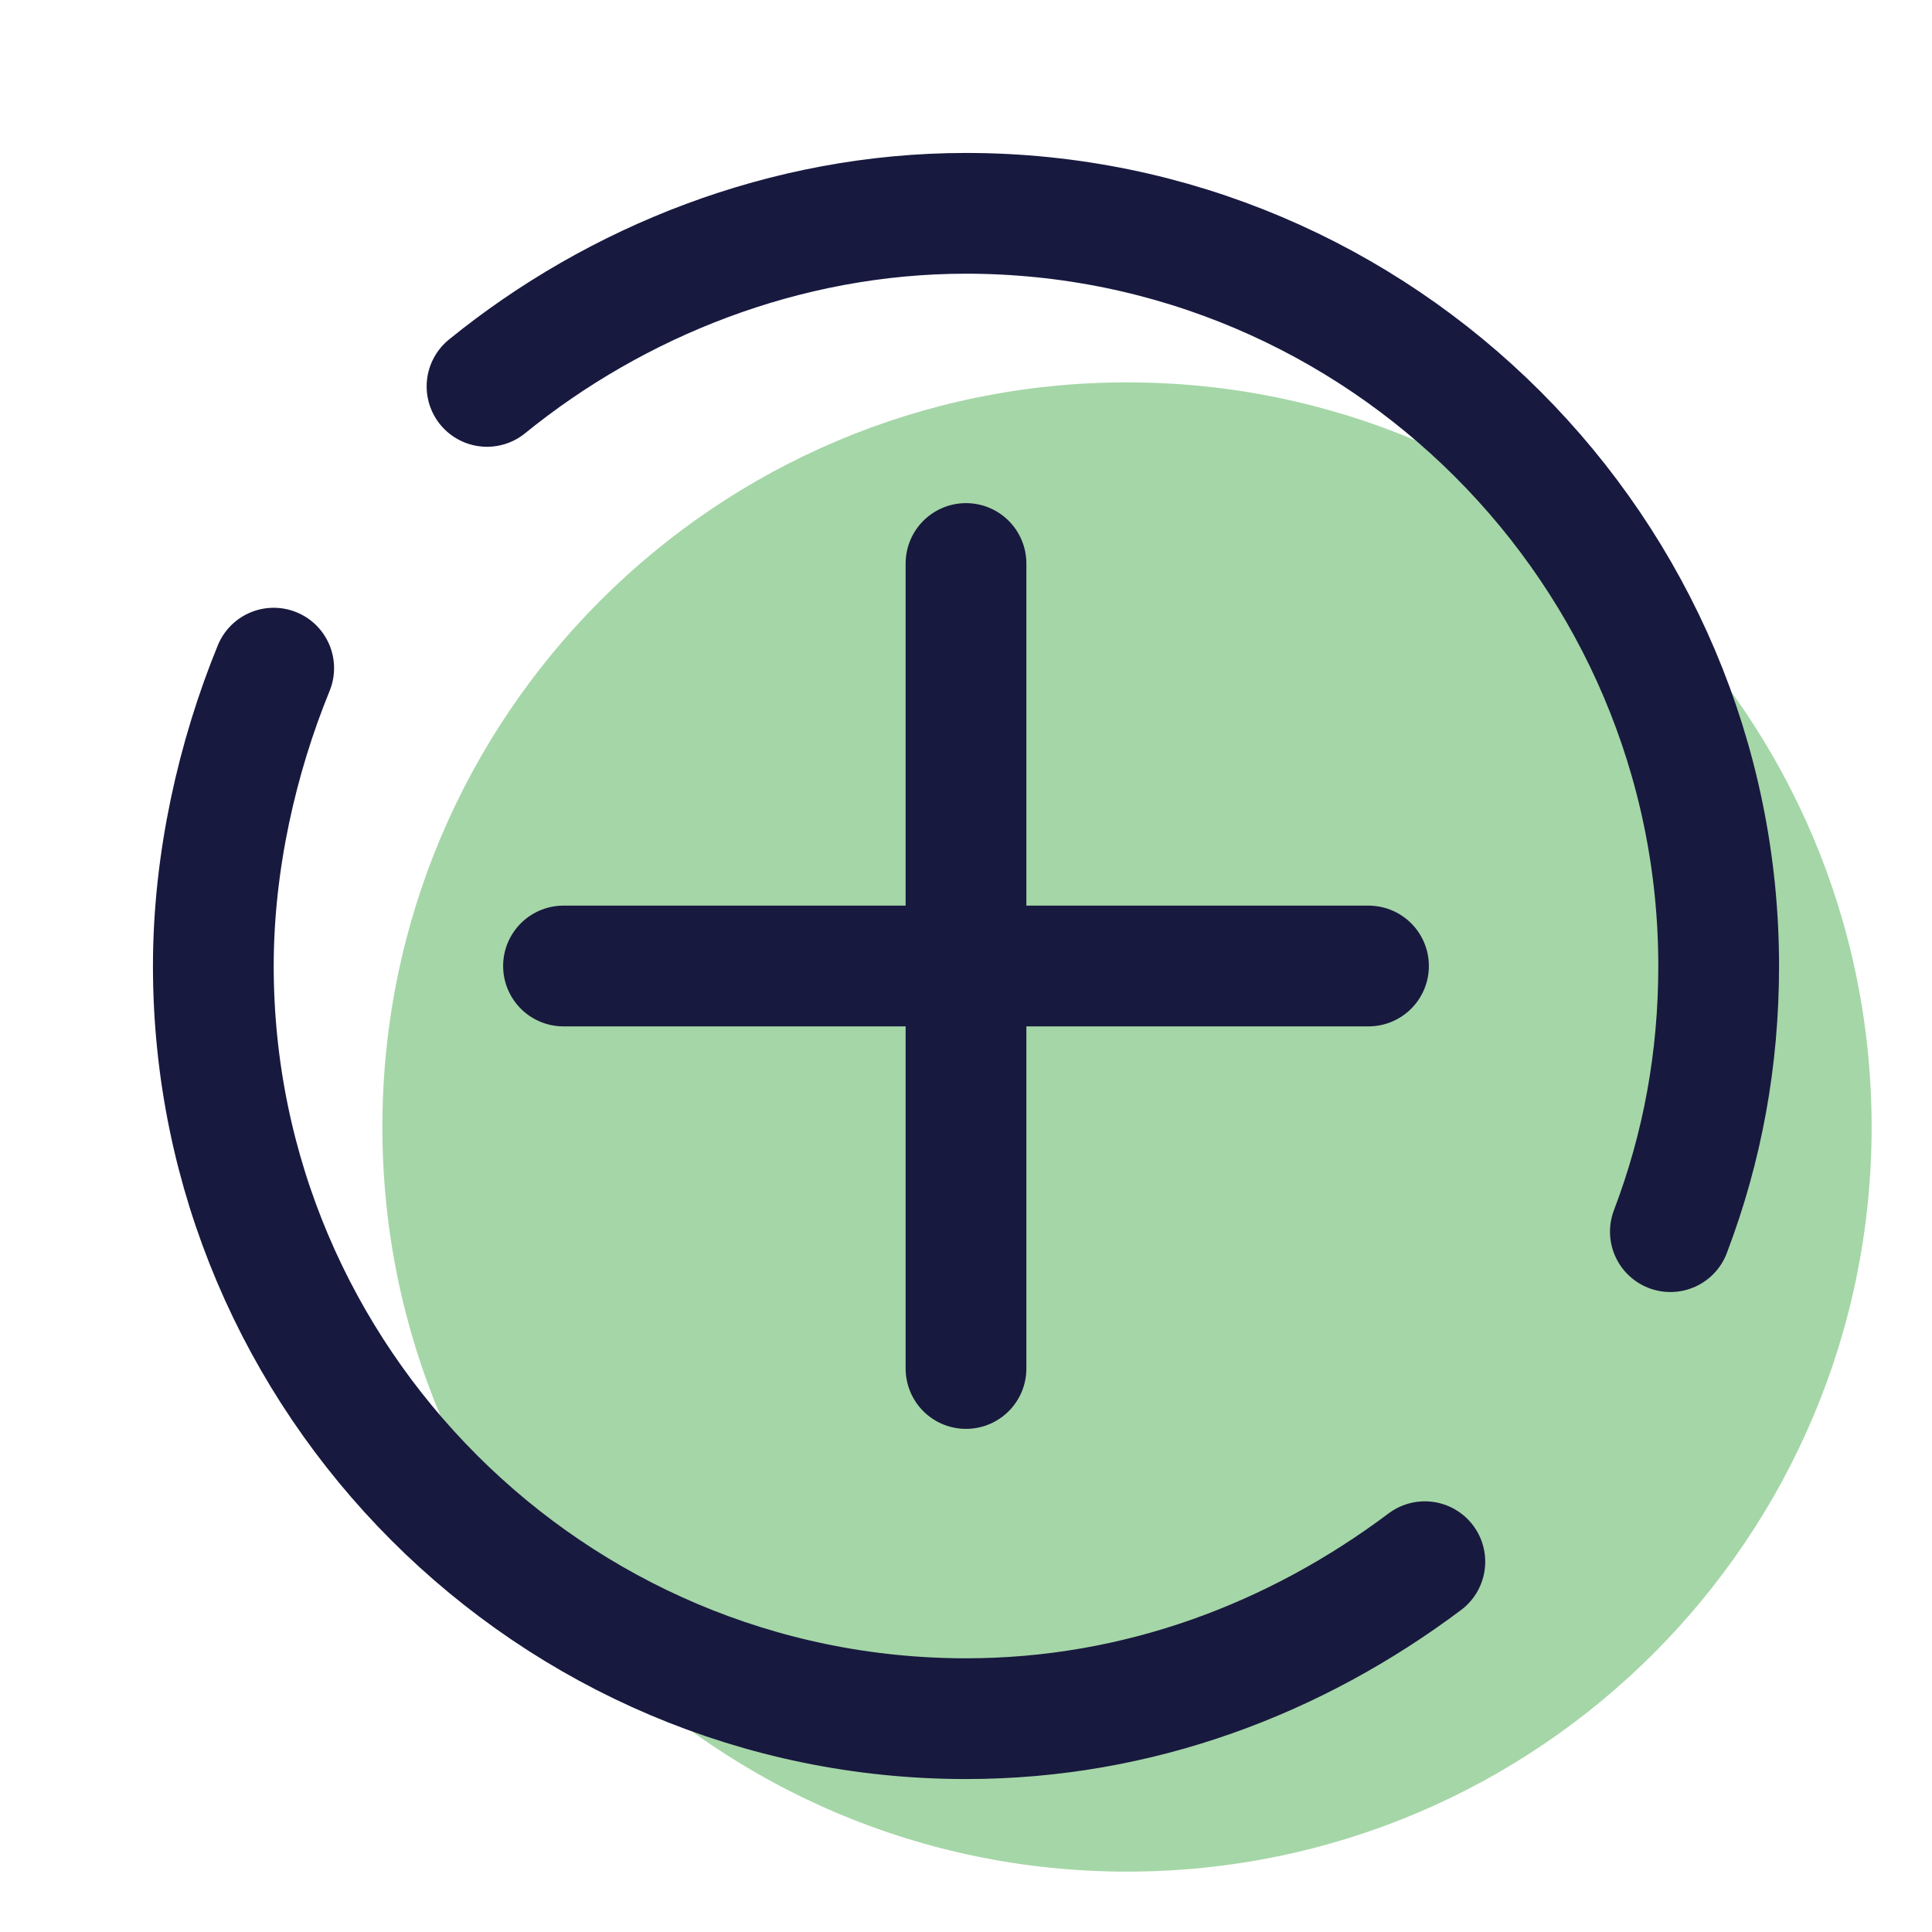
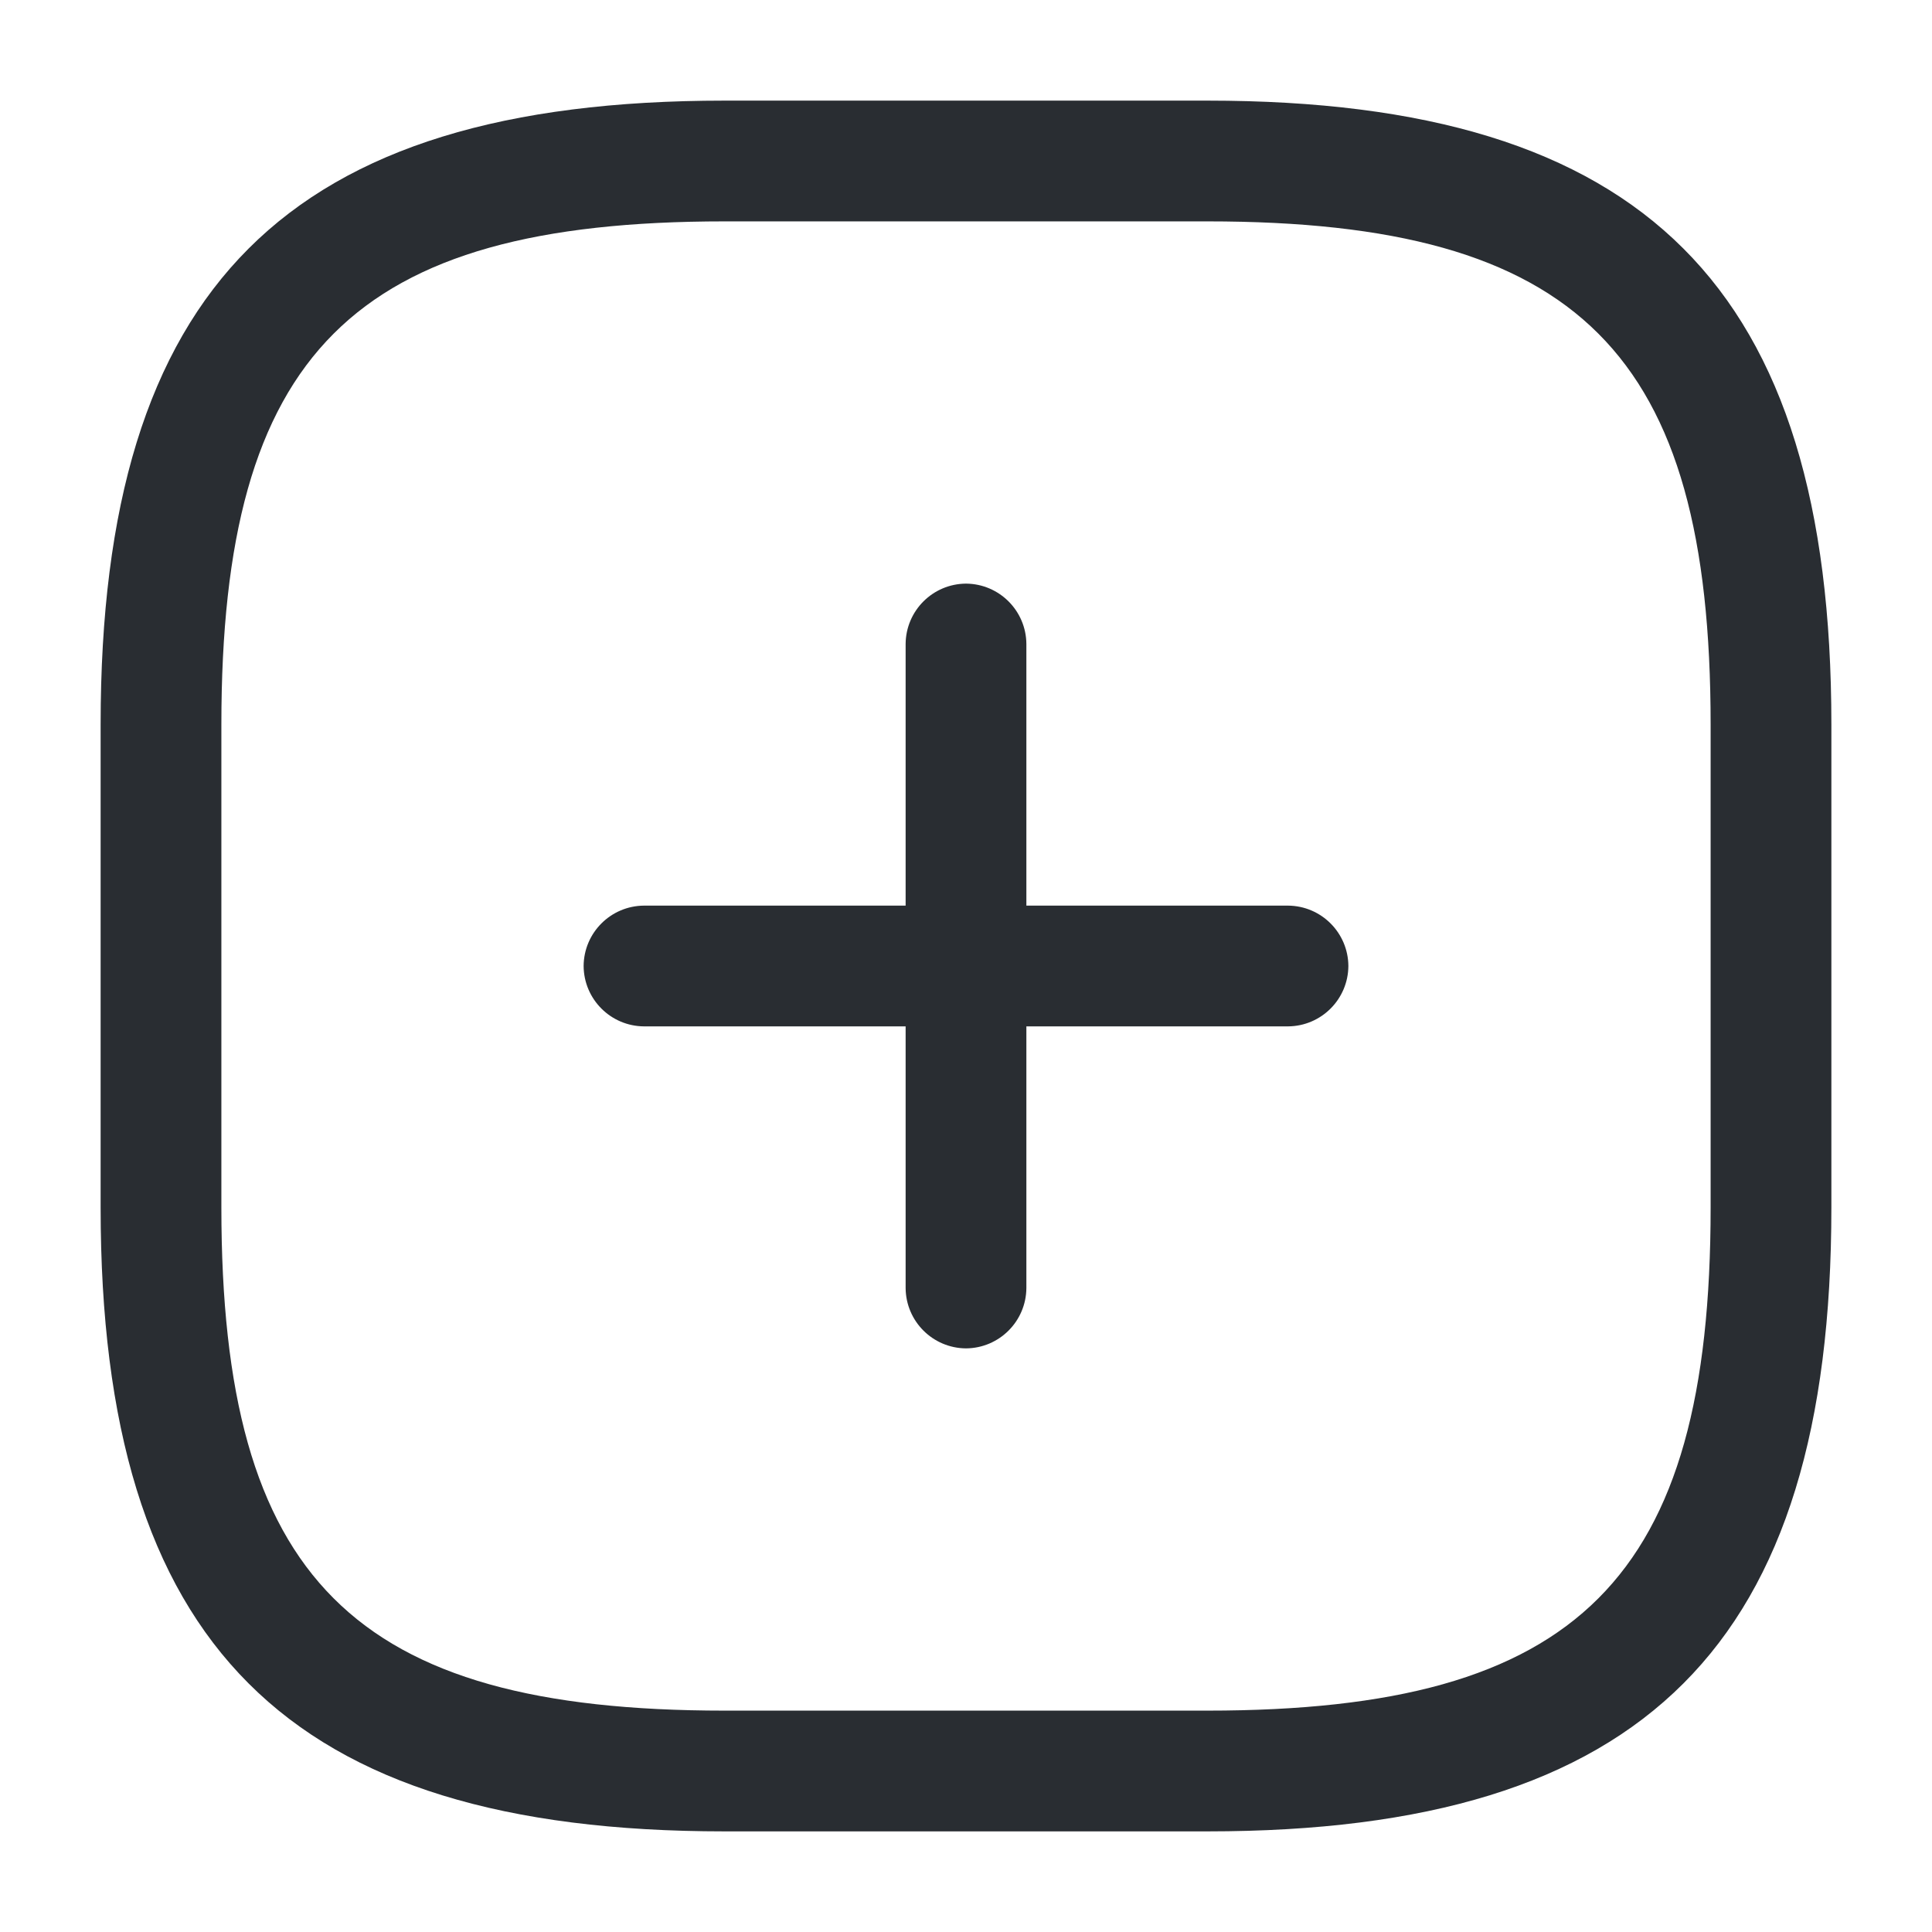
- <svg xmlns="http://www.w3.org/2000/svg" viewBox="0 0 48 48" width="48px" height="48px">
-   <circle cx="28" cy="28" r="18.5" fill="#a5d6a7" />
-   <path fill="none" stroke="#18193f" stroke-linecap="round" stroke-linejoin="round" stroke-miterlimit="10" stroke-width="3" d="M35.4,38.8c-3.2,2.4-7.1,3.9-11.4,3.9C13.7,42.7,5.3,34.3,5.3,24c0-2.6,0.6-5.2,1.5-7.4" />
-   <path fill="none" stroke="#18193f" stroke-linecap="round" stroke-linejoin="round" stroke-miterlimit="10" stroke-width="3" d="M12.1,9.6C15.3,7,19.5,5.3,24,5.3c10.3,0,18.7,8.4,18.7,18.7c0,2.3-0.4,4.5-1.2,6.6" />
-   <line x1="24" x2="24" y1="14" y2="34" fill="none" stroke="#18193f" stroke-linecap="round" stroke-linejoin="round" stroke-miterlimit="10" stroke-width="3" />
-   <line x1="34" x2="14" y1="24" y2="24" fill="none" stroke="#18193f" stroke-linecap="round" stroke-linejoin="round" stroke-miterlimit="10" stroke-width="3" />
+ <svg xmlns="http://www.w3.org/2000/svg" t="1676341244360" class="icon" viewBox="0 0 1024 1024" version="1.1" p-id="13609" width="200" height="200">
+   <path d="M341.333 544a32.213 32.213 0 0 1-32-32 32.213 32.213 0 0 1 32-32h341.333a32.213 32.213 0 0 1 32 32 32.213 32.213 0 0 1-32 32z" fill="#292D32" p-id="13610" />
+   <path d="M480 682.667V341.333a32.213 32.213 0 0 1 32-32 32.213 32.213 0 0 1 32 32v341.333a32.213 32.213 0 0 1-32 32 32.213 32.213 0 0 1-32-32z" fill="#292D32" p-id="13611" />
+   <path d="M640 970.667H384c-231.765 0-330.667-98.901-330.667-330.667V384c0-231.765 98.901-330.667 330.667-330.667h256c231.765 0 330.667 98.901 330.667 330.667v256c0 231.765-98.901 330.667-330.667 330.667z m-256-853.333C187.136 117.333 117.333 187.136 117.333 384v256c0 196.864 69.803 266.667 266.667 266.667h256c196.864 0 266.667-69.803 266.667-266.667V384c0-196.864-69.76-266.667-266.667-266.667z" fill="#292D32" p-id="13612" />
</svg>
